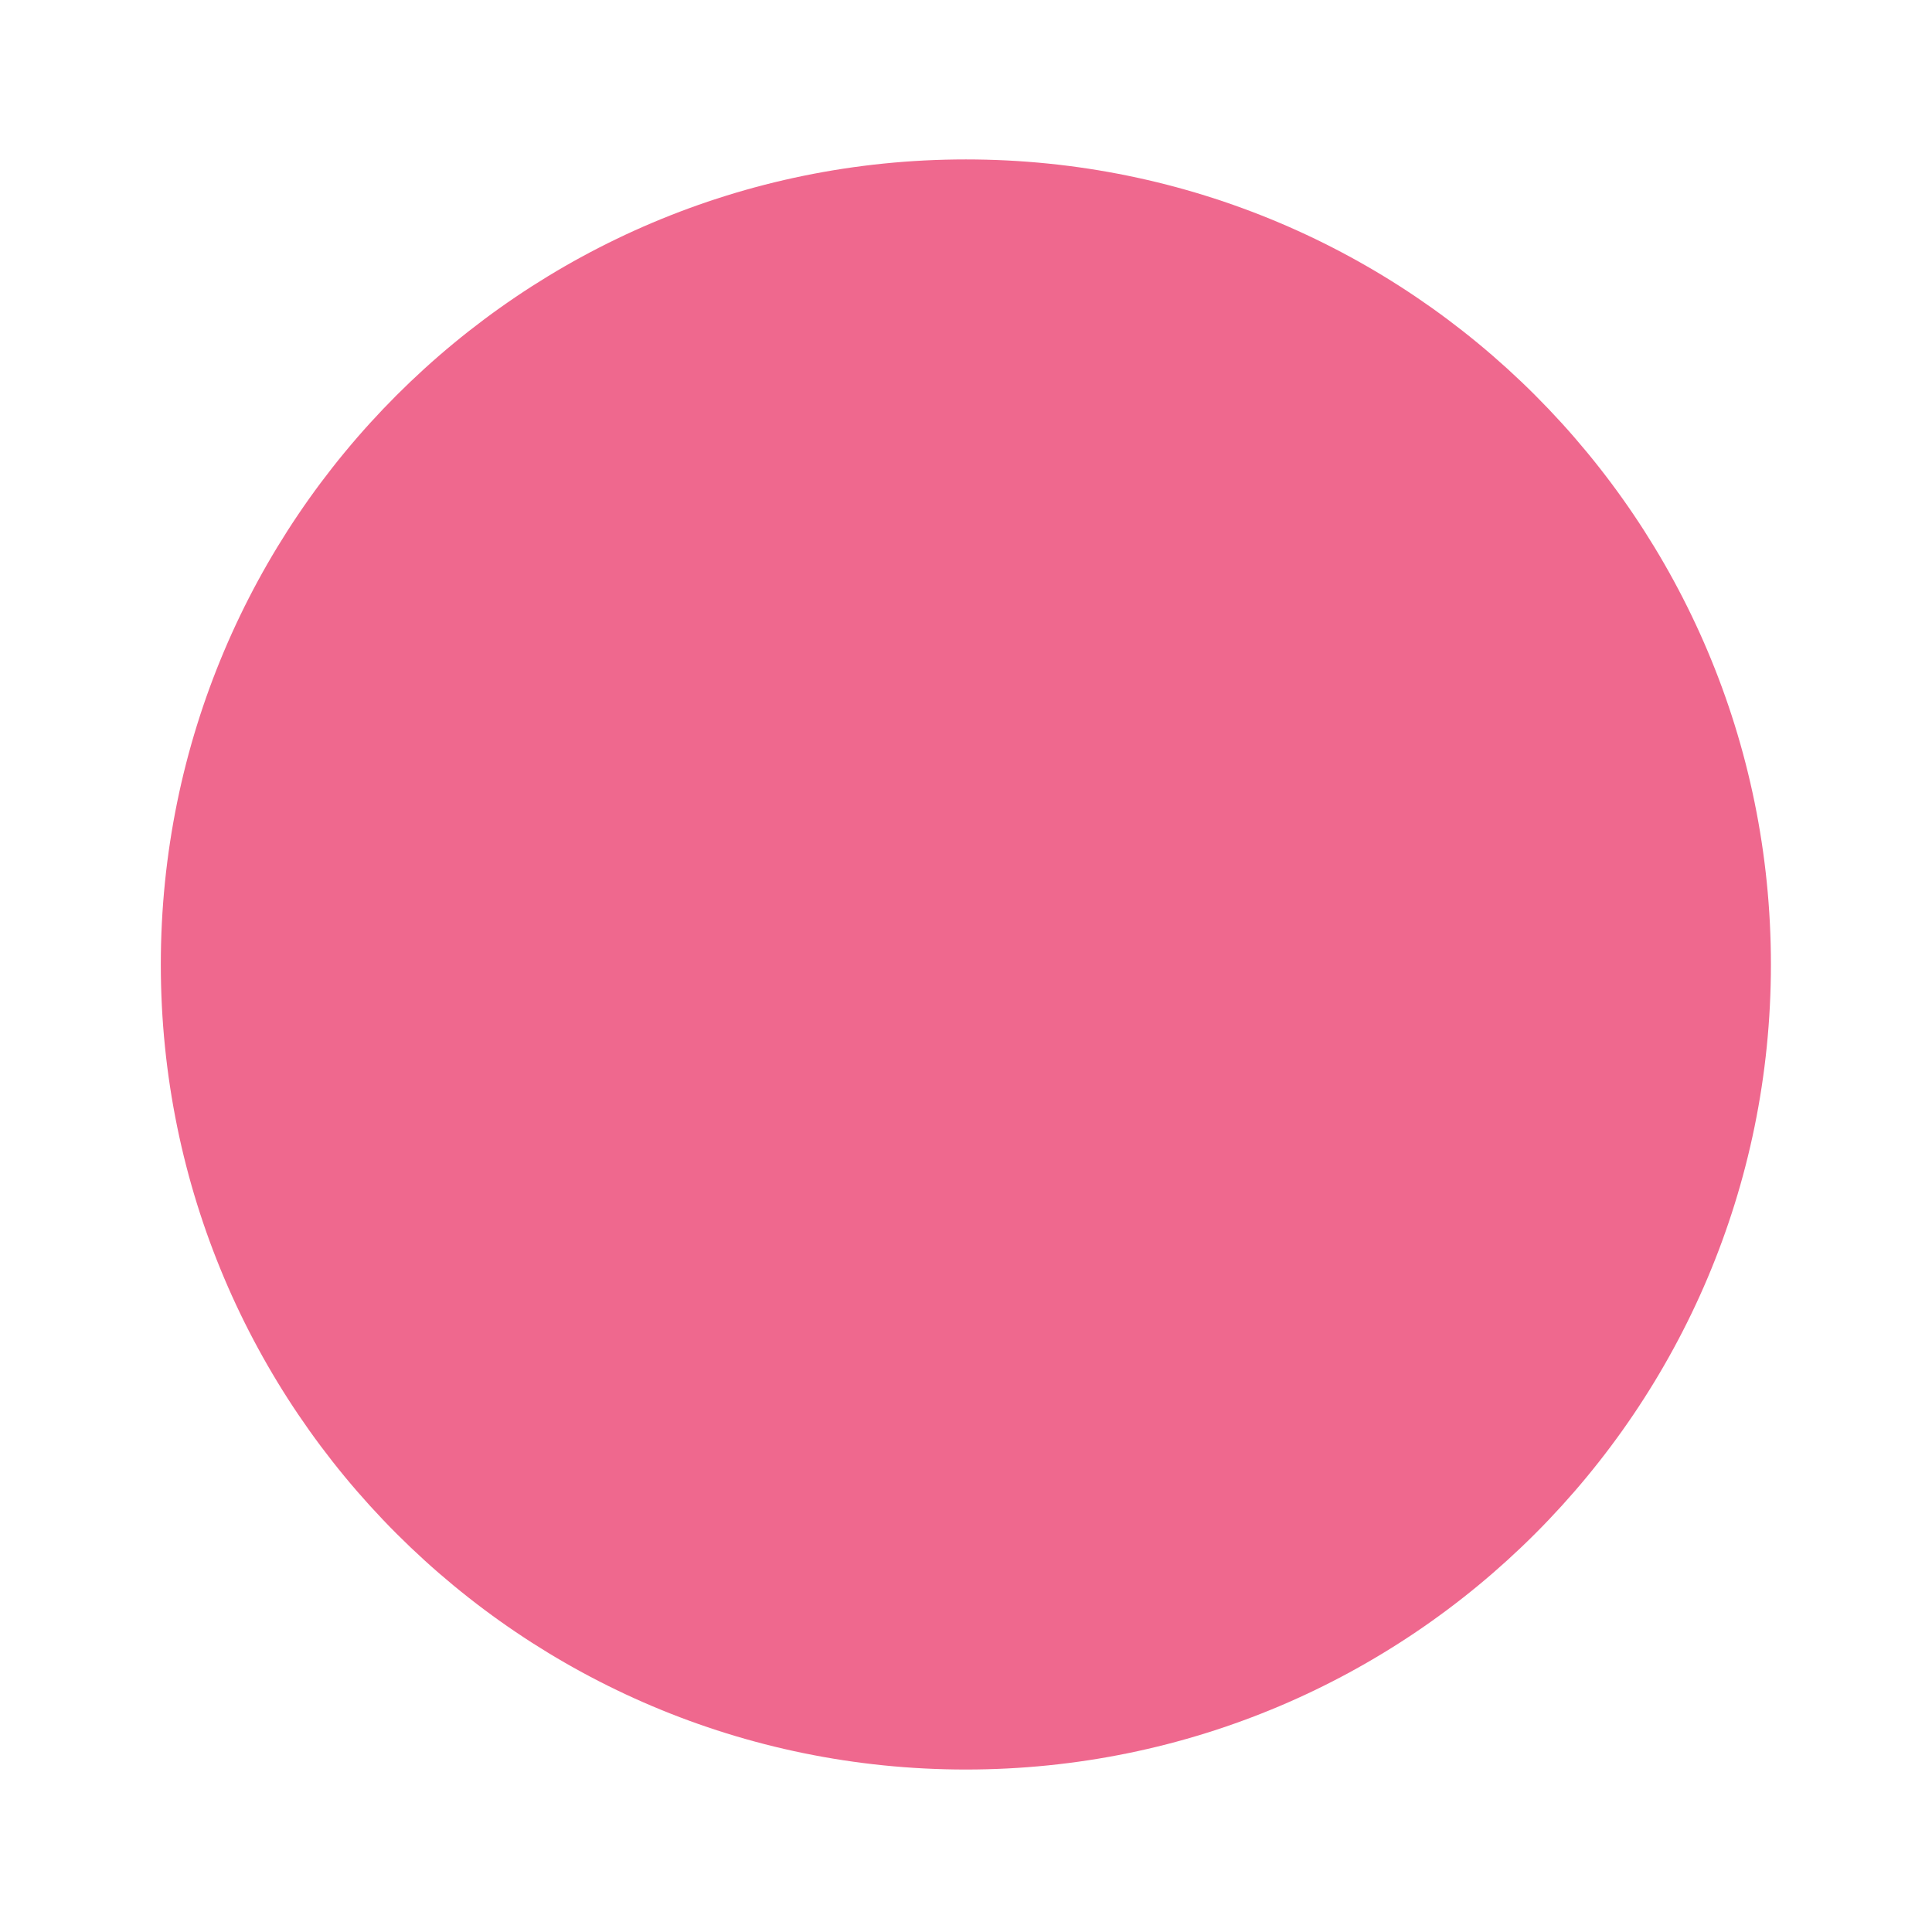
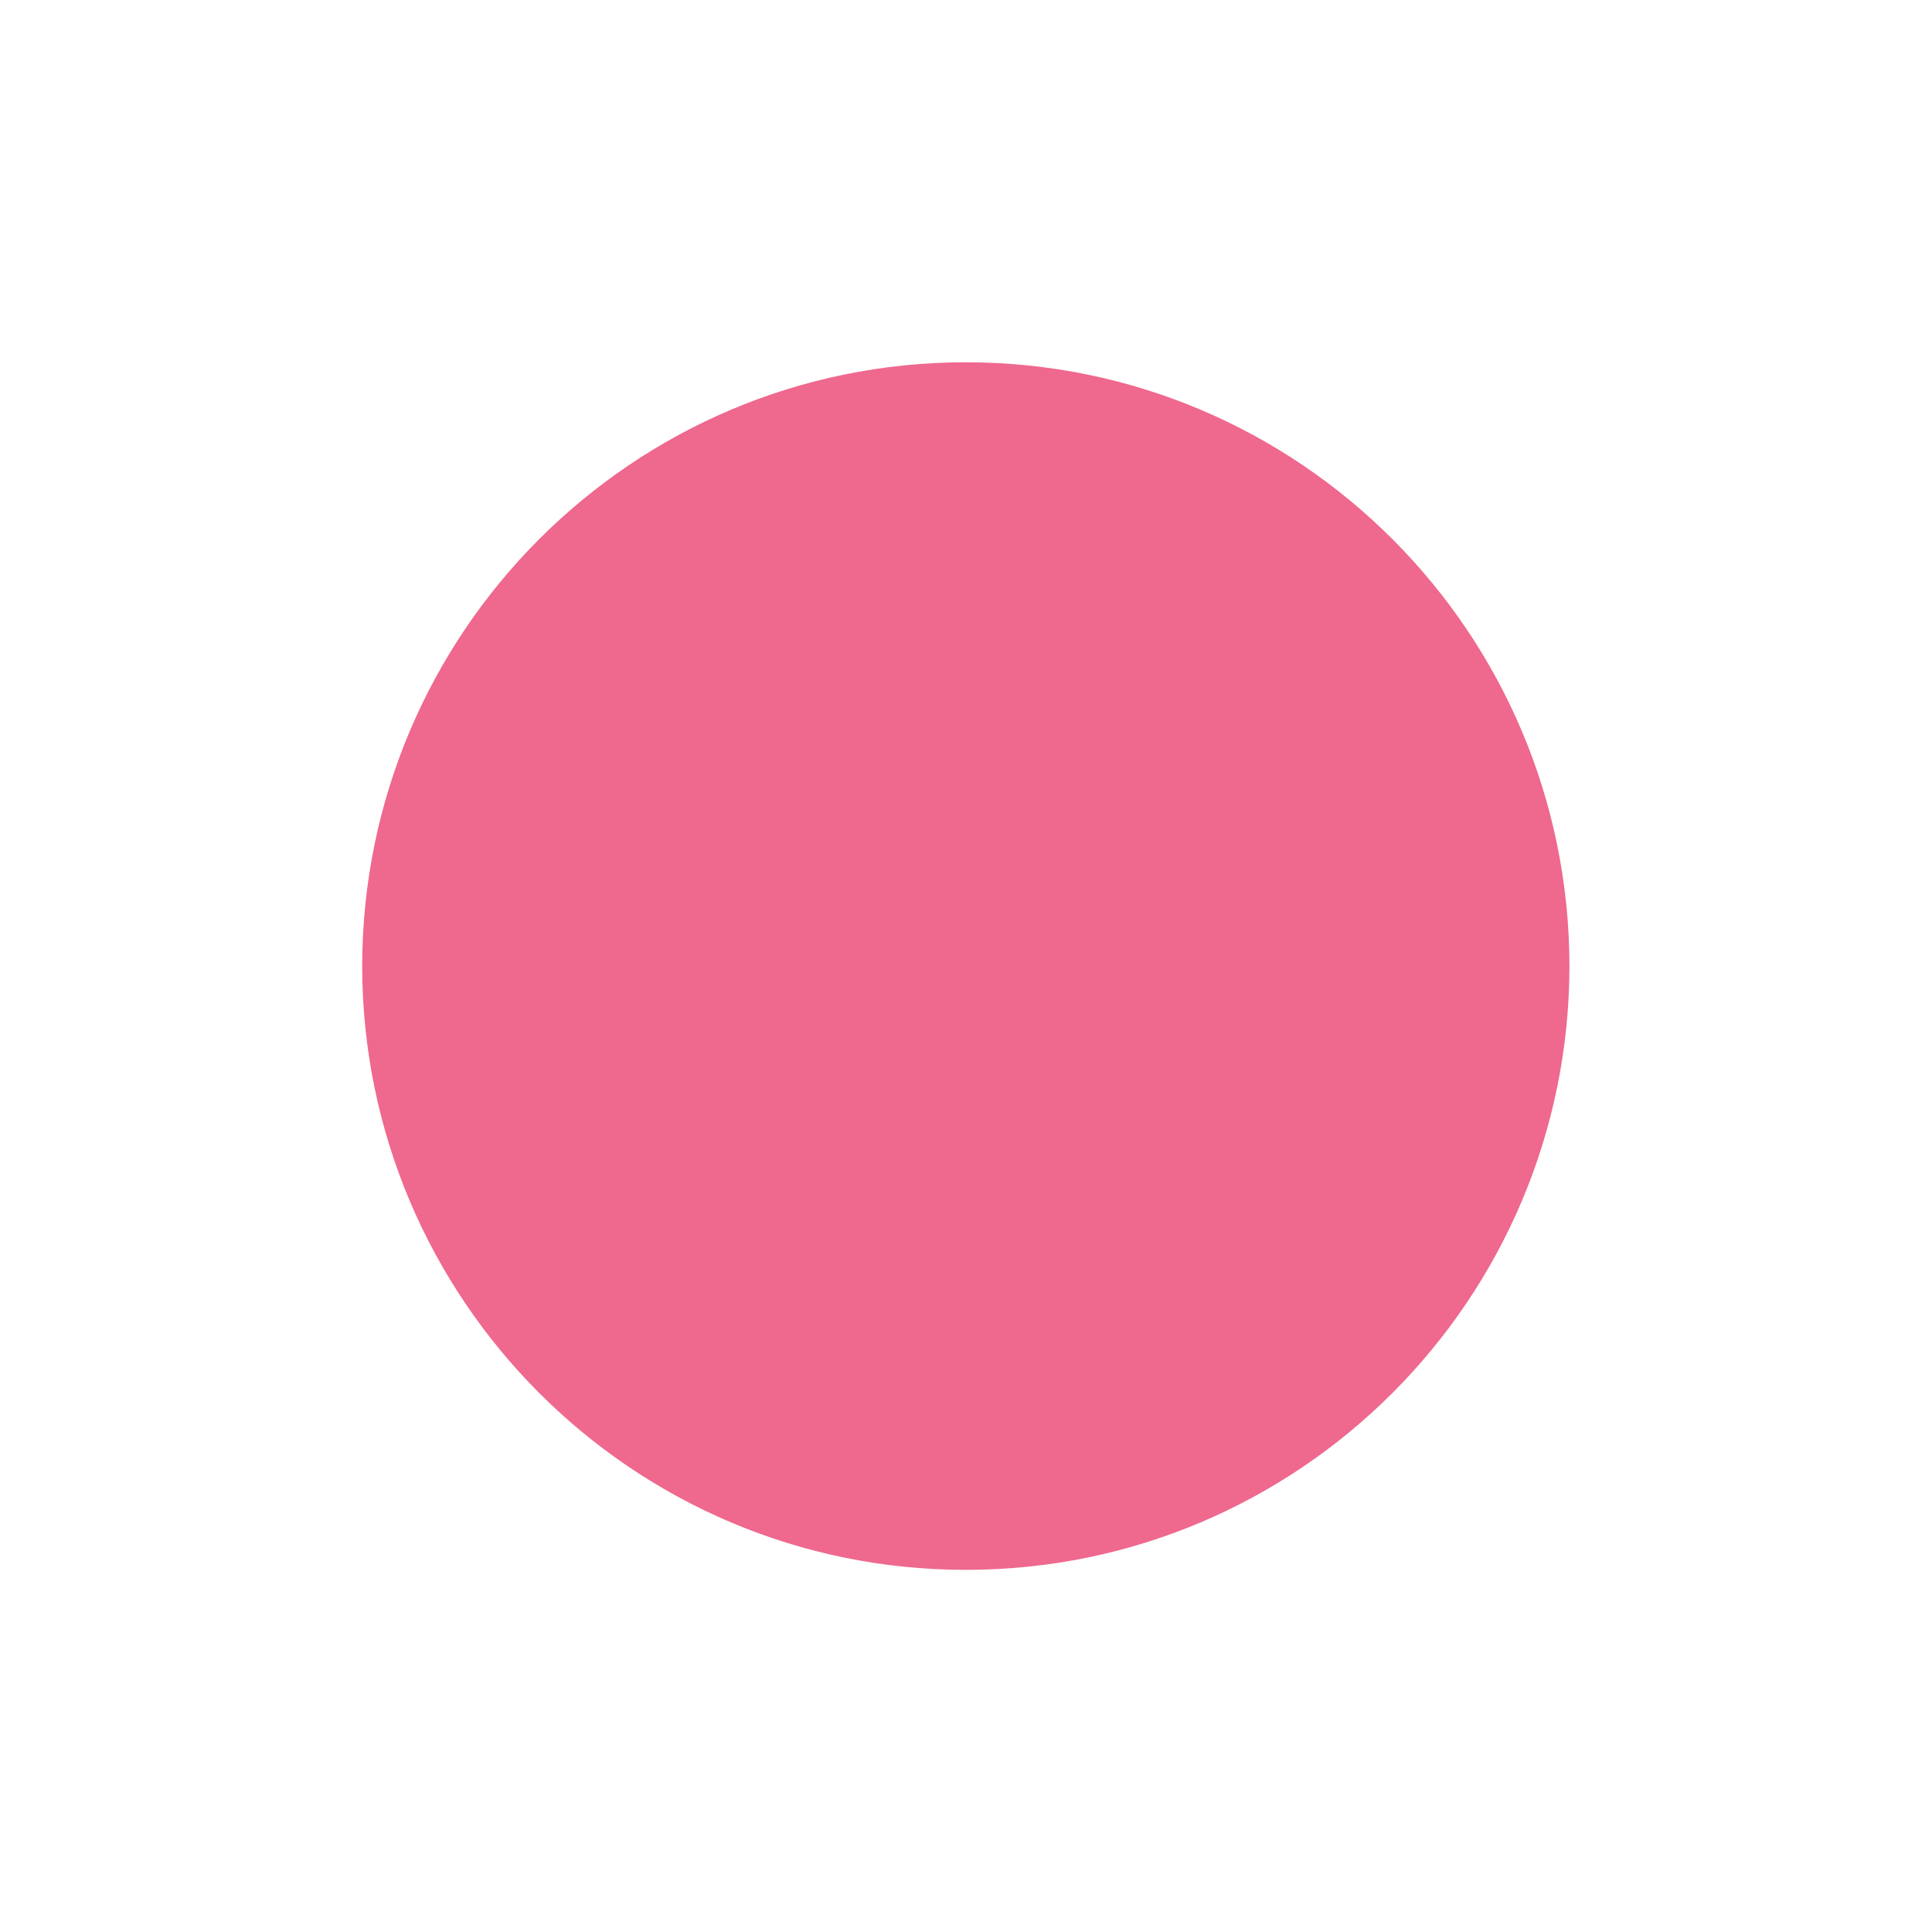
<svg xmlns="http://www.w3.org/2000/svg" width="24" height="24" version="1.1" viewBox="0 0 6.35 6.35">
-   <g transform="translate(.26456 -290.92)">
-     <path d="m5.556 294.09a2.646 2.646 0 0 1-2.646 2.646 2.646 2.646 0 0 1-2.646-2.646 2.646 2.646 0 0 1 2.646-2.646 2.646 2.646 0 0 1 2.646 2.646z" fill="#ef688e" stroke-width=".661" />
+   <g transform="translate(1.0054,-290.1743)">
+     <path d="m 0.185,293.349 a 1.984,1.987 0 0 1 1.984,-1.984 1.984,1.987 0 0 1 1.984,1.984 1.984,1.987 0 0 1 -1.984,1.985 1.984,1.987 0 0 1 -1.984,-1.985 z" fill="#ef688e" stroke-width=".661" />
  </g>
</svg>
